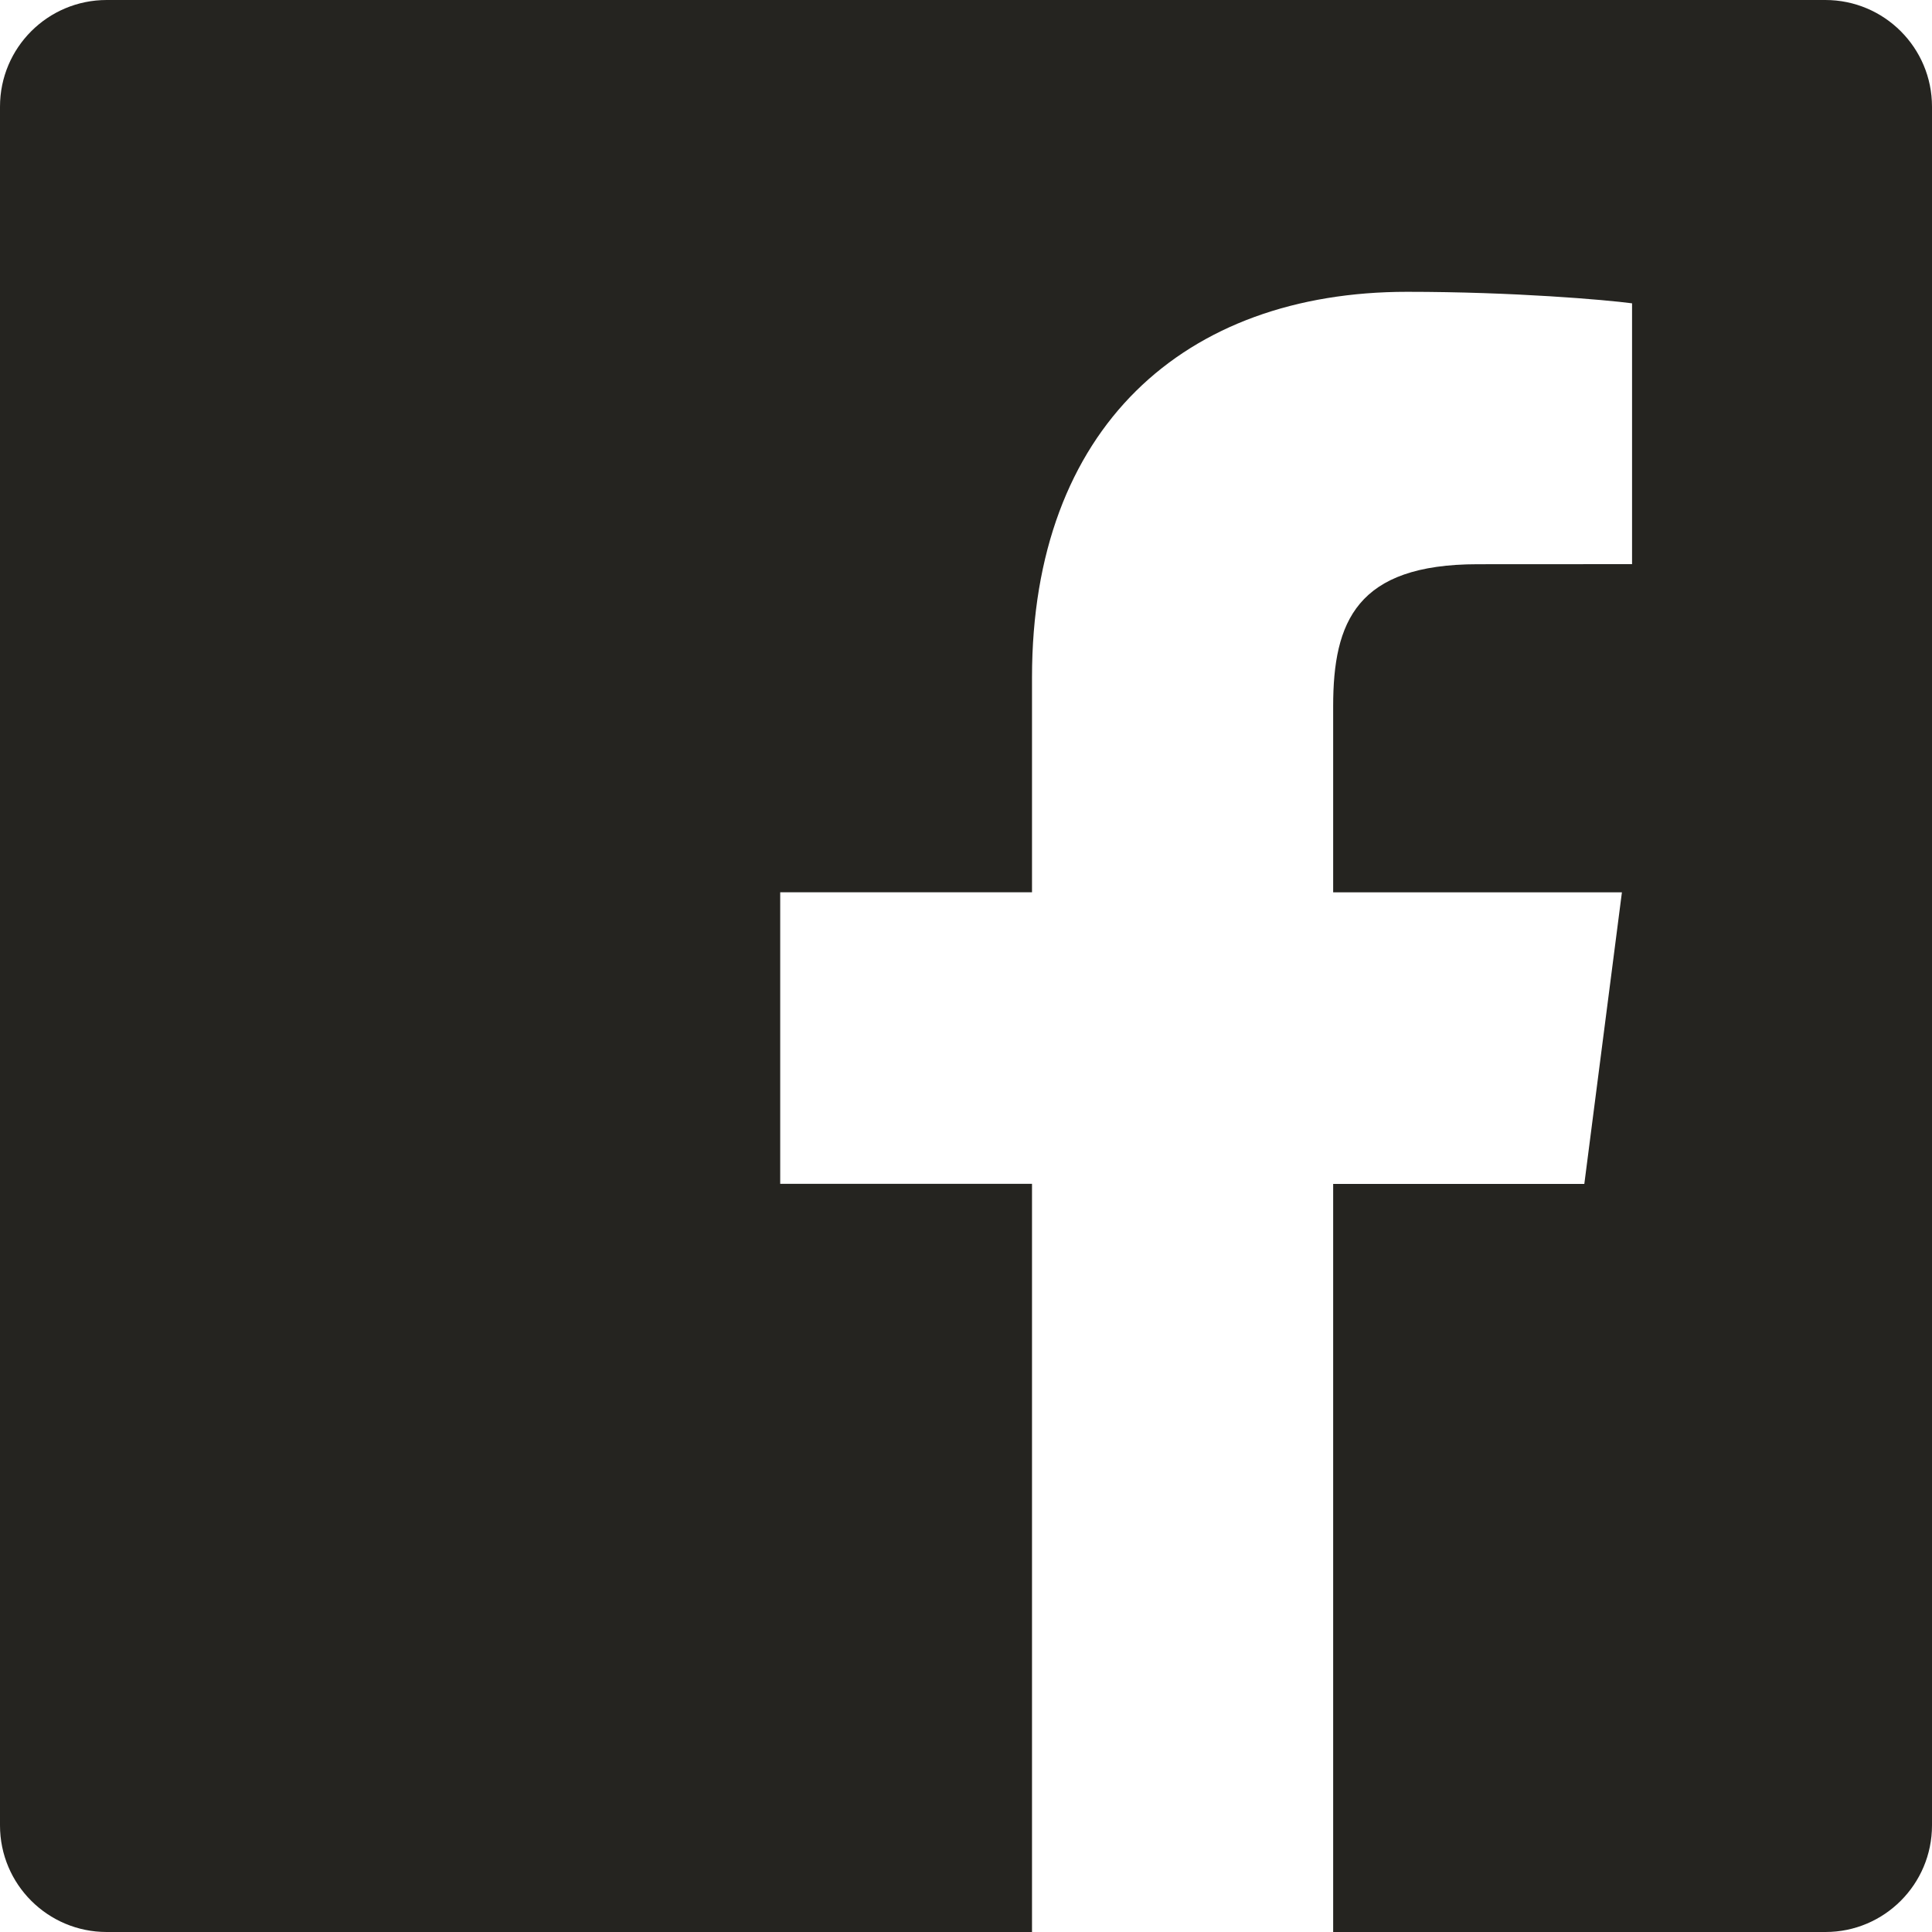
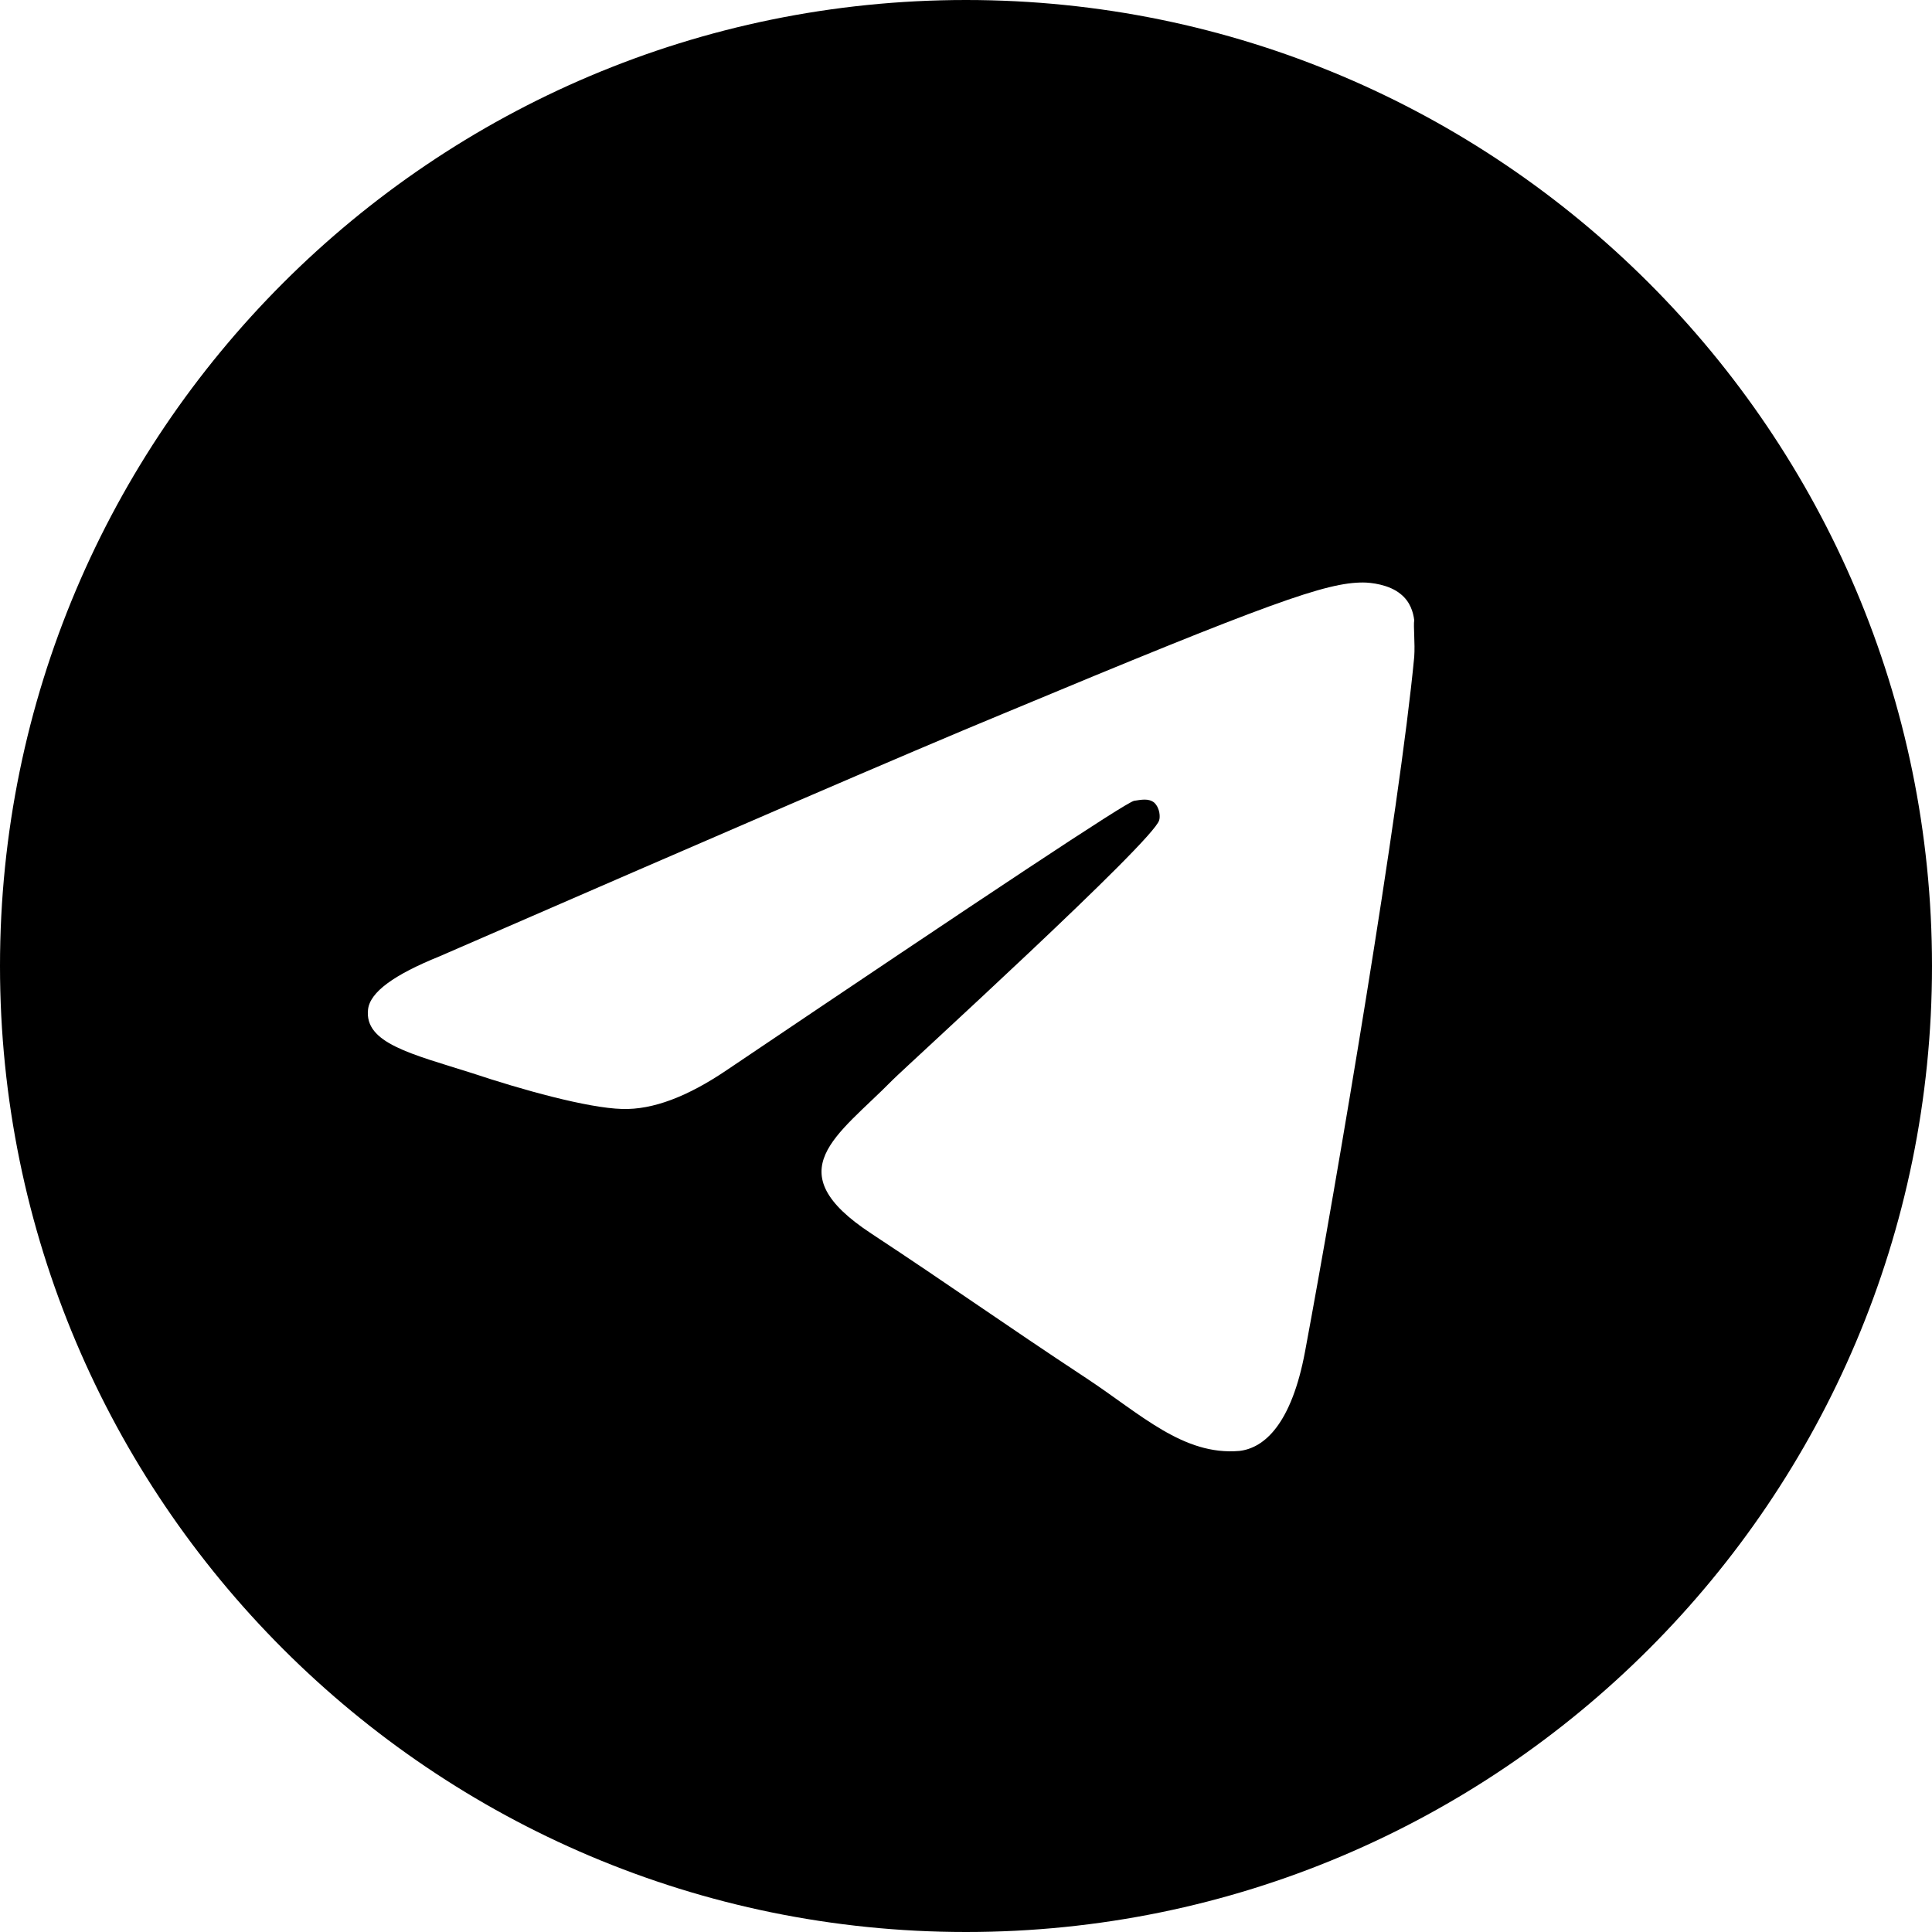
<svg xmlns="http://www.w3.org/2000/svg" width="24" height="24" viewBox="0 0 24 24" fill="none">
-   <path d="M22.675 0H1.325C0.593 0 0 0.593 0 1.325V22.676C0 23.407 0.593 24 1.325 24H12.82V14.706H9.692V11.084H12.82V8.413C12.82 5.313 14.713 3.625 17.479 3.625C18.804 3.625 19.942 3.724 20.274 3.768V7.008L18.356 7.009C16.852 7.009 16.561 7.724 16.561 8.772V11.085H20.148L19.681 14.707H16.561V24H22.677C23.407 24 24 23.407 24 22.675V1.325C24 0.593 23.407 0 22.675 0Z" fill="#252420" />
+   <path d="M12 0C5.376 0 0 5.376 0 12C0 18.624 5.376 24 12 24C18.624 24 24 18.624 24 12C24 5.376 18.624 0 12 0ZM17.568 8.16C17.388 10.056 16.608 14.664 16.212 16.788C16.044 17.688 15.708 17.988 15.396 18.024C14.7 18.084 14.172 17.568 13.5 17.124C12.444 16.428 11.844 15.996 10.824 15.324C9.636 14.544 10.404 14.112 11.088 13.416C11.268 13.236 14.34 10.44 14.4 10.188C14.412 10.152 14.412 10.044 14.34 9.972C14.268 9.912 14.172 9.936 14.088 9.948C13.98 9.972 12.3 11.088 9.024 13.296C8.544 13.62 8.112 13.788 7.728 13.776C7.296 13.764 6.48 13.536 5.868 13.332C5.112 13.092 4.524 12.96 4.572 12.54C4.596 12.324 4.896 12.108 5.46 11.88C8.964 10.356 11.292 9.348 12.456 8.868C15.792 7.476 16.476 7.236 16.932 7.236C17.028 7.236 17.256 7.26 17.4 7.38C17.52 7.476 17.556 7.608 17.568 7.704C17.556 7.776 17.58 7.992 17.568 8.16Z" fill="currentColor" />
</svg>
